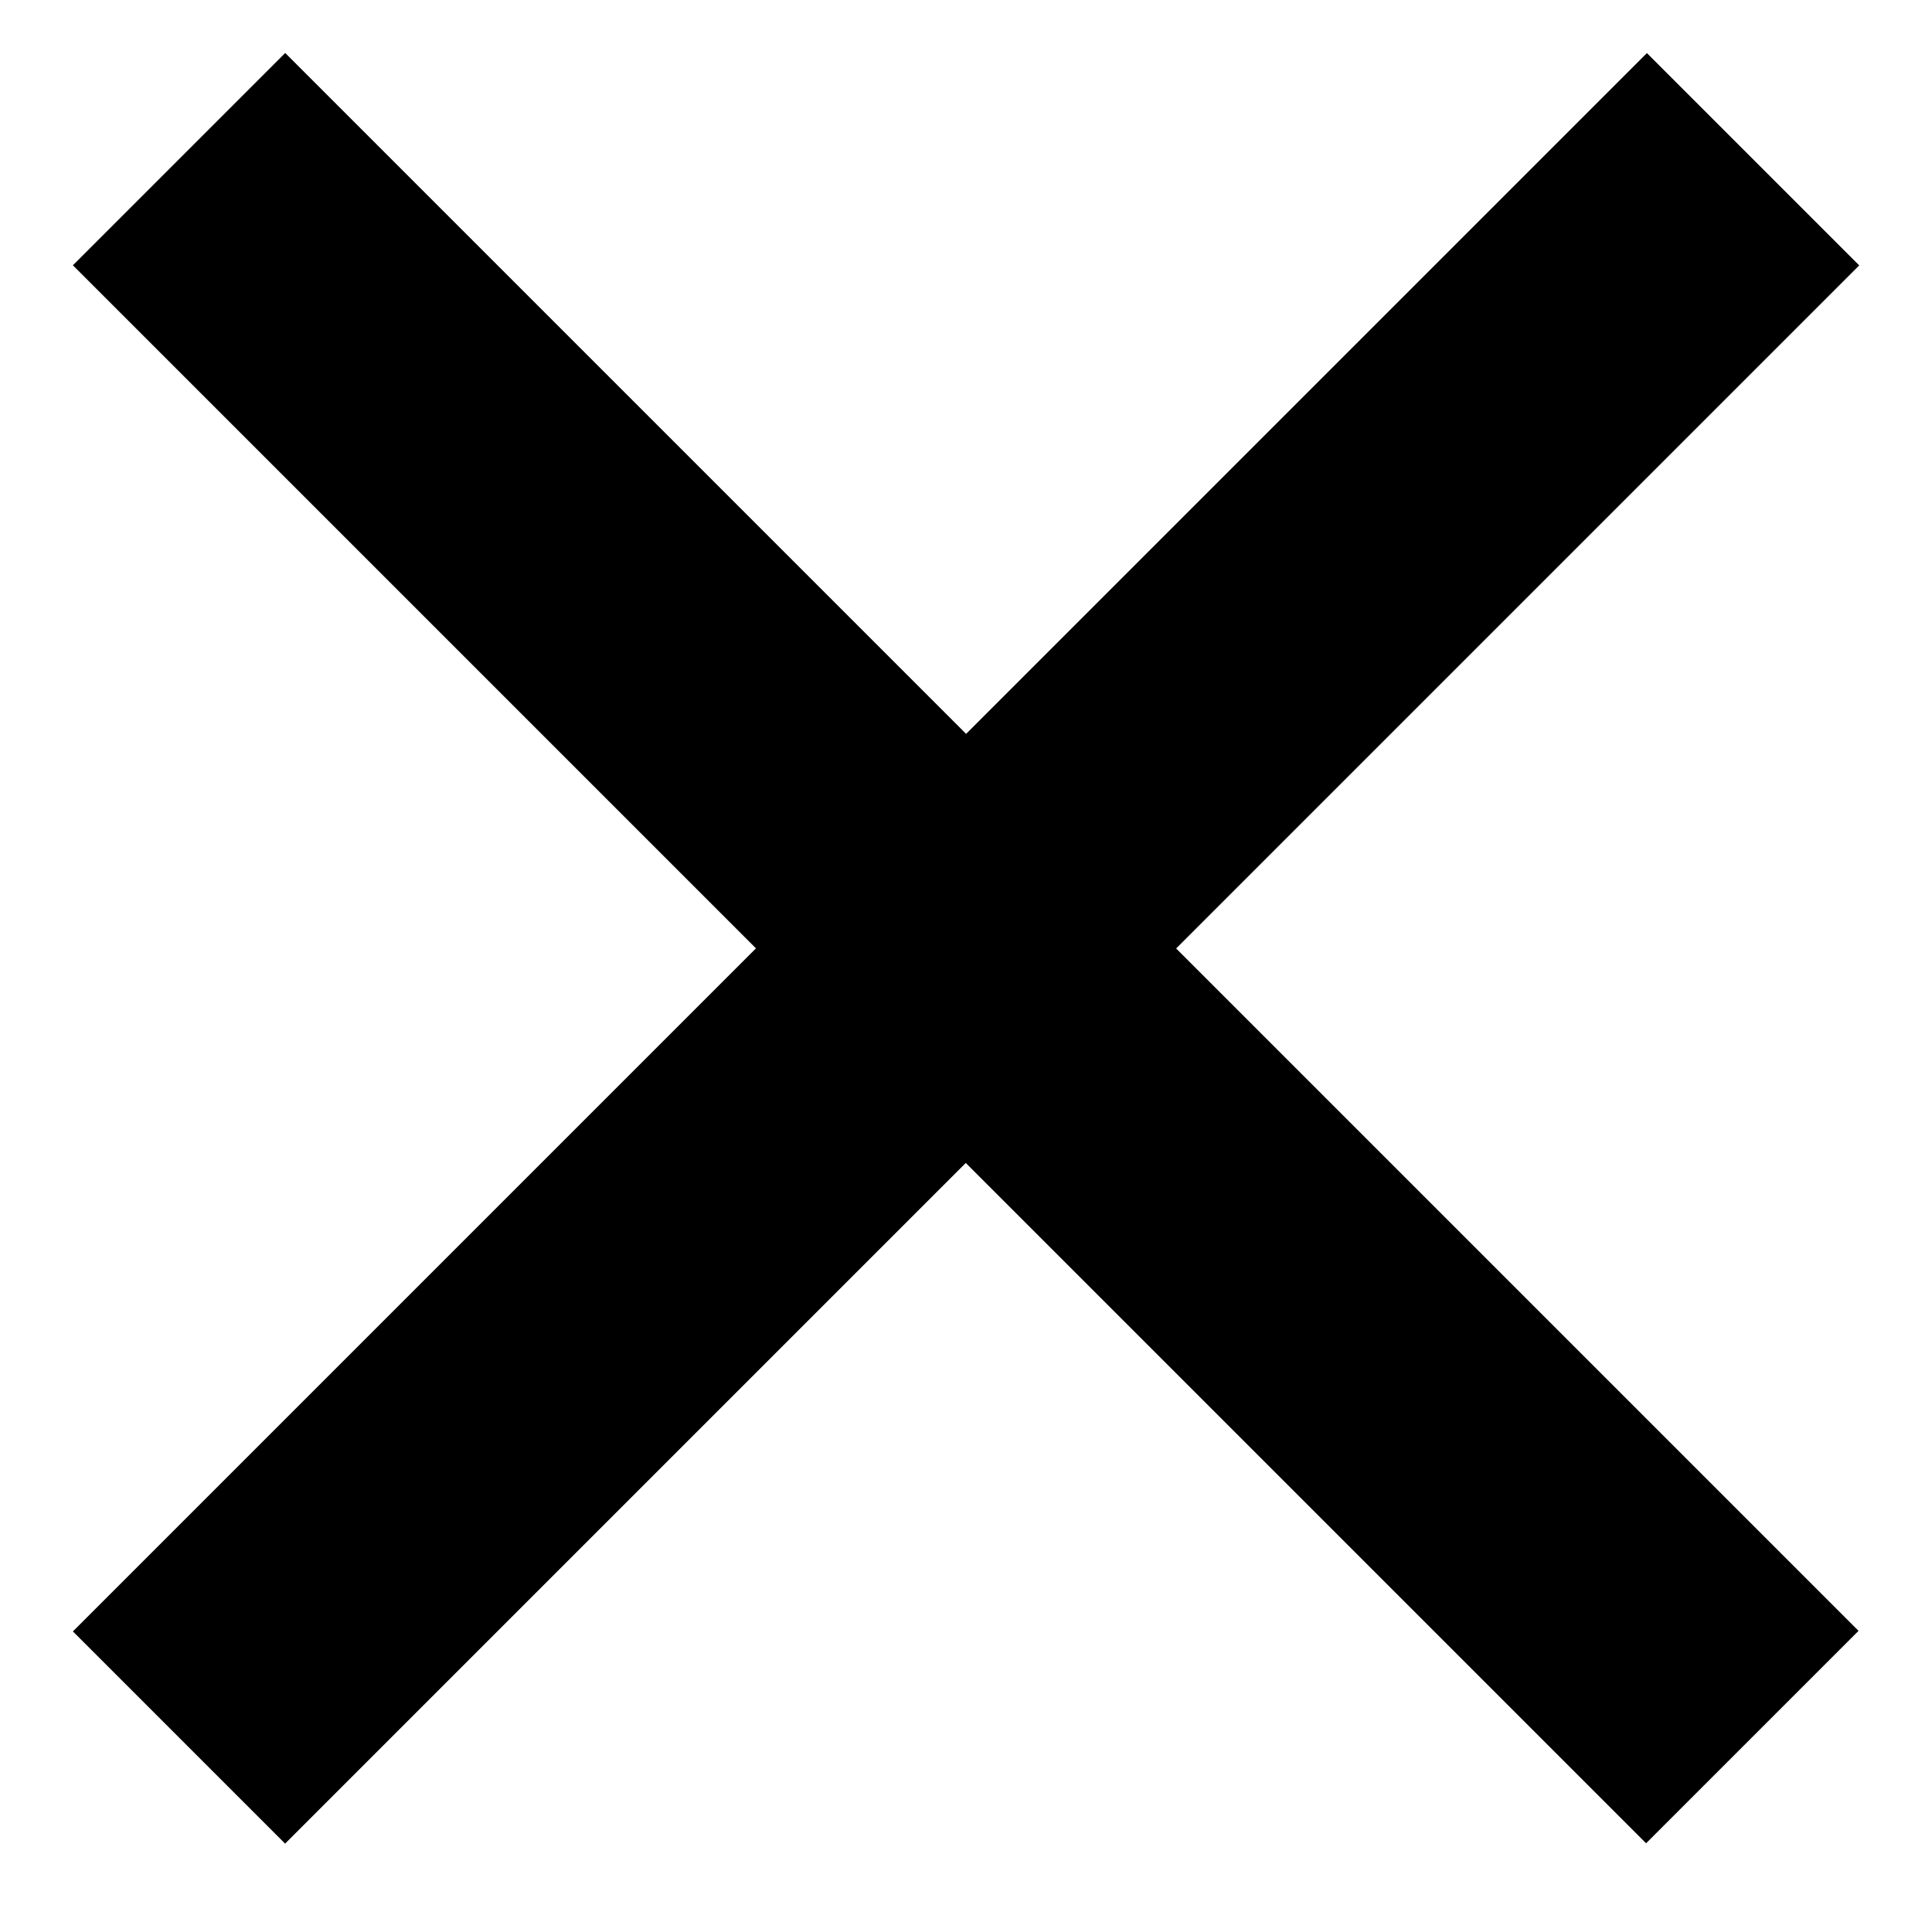
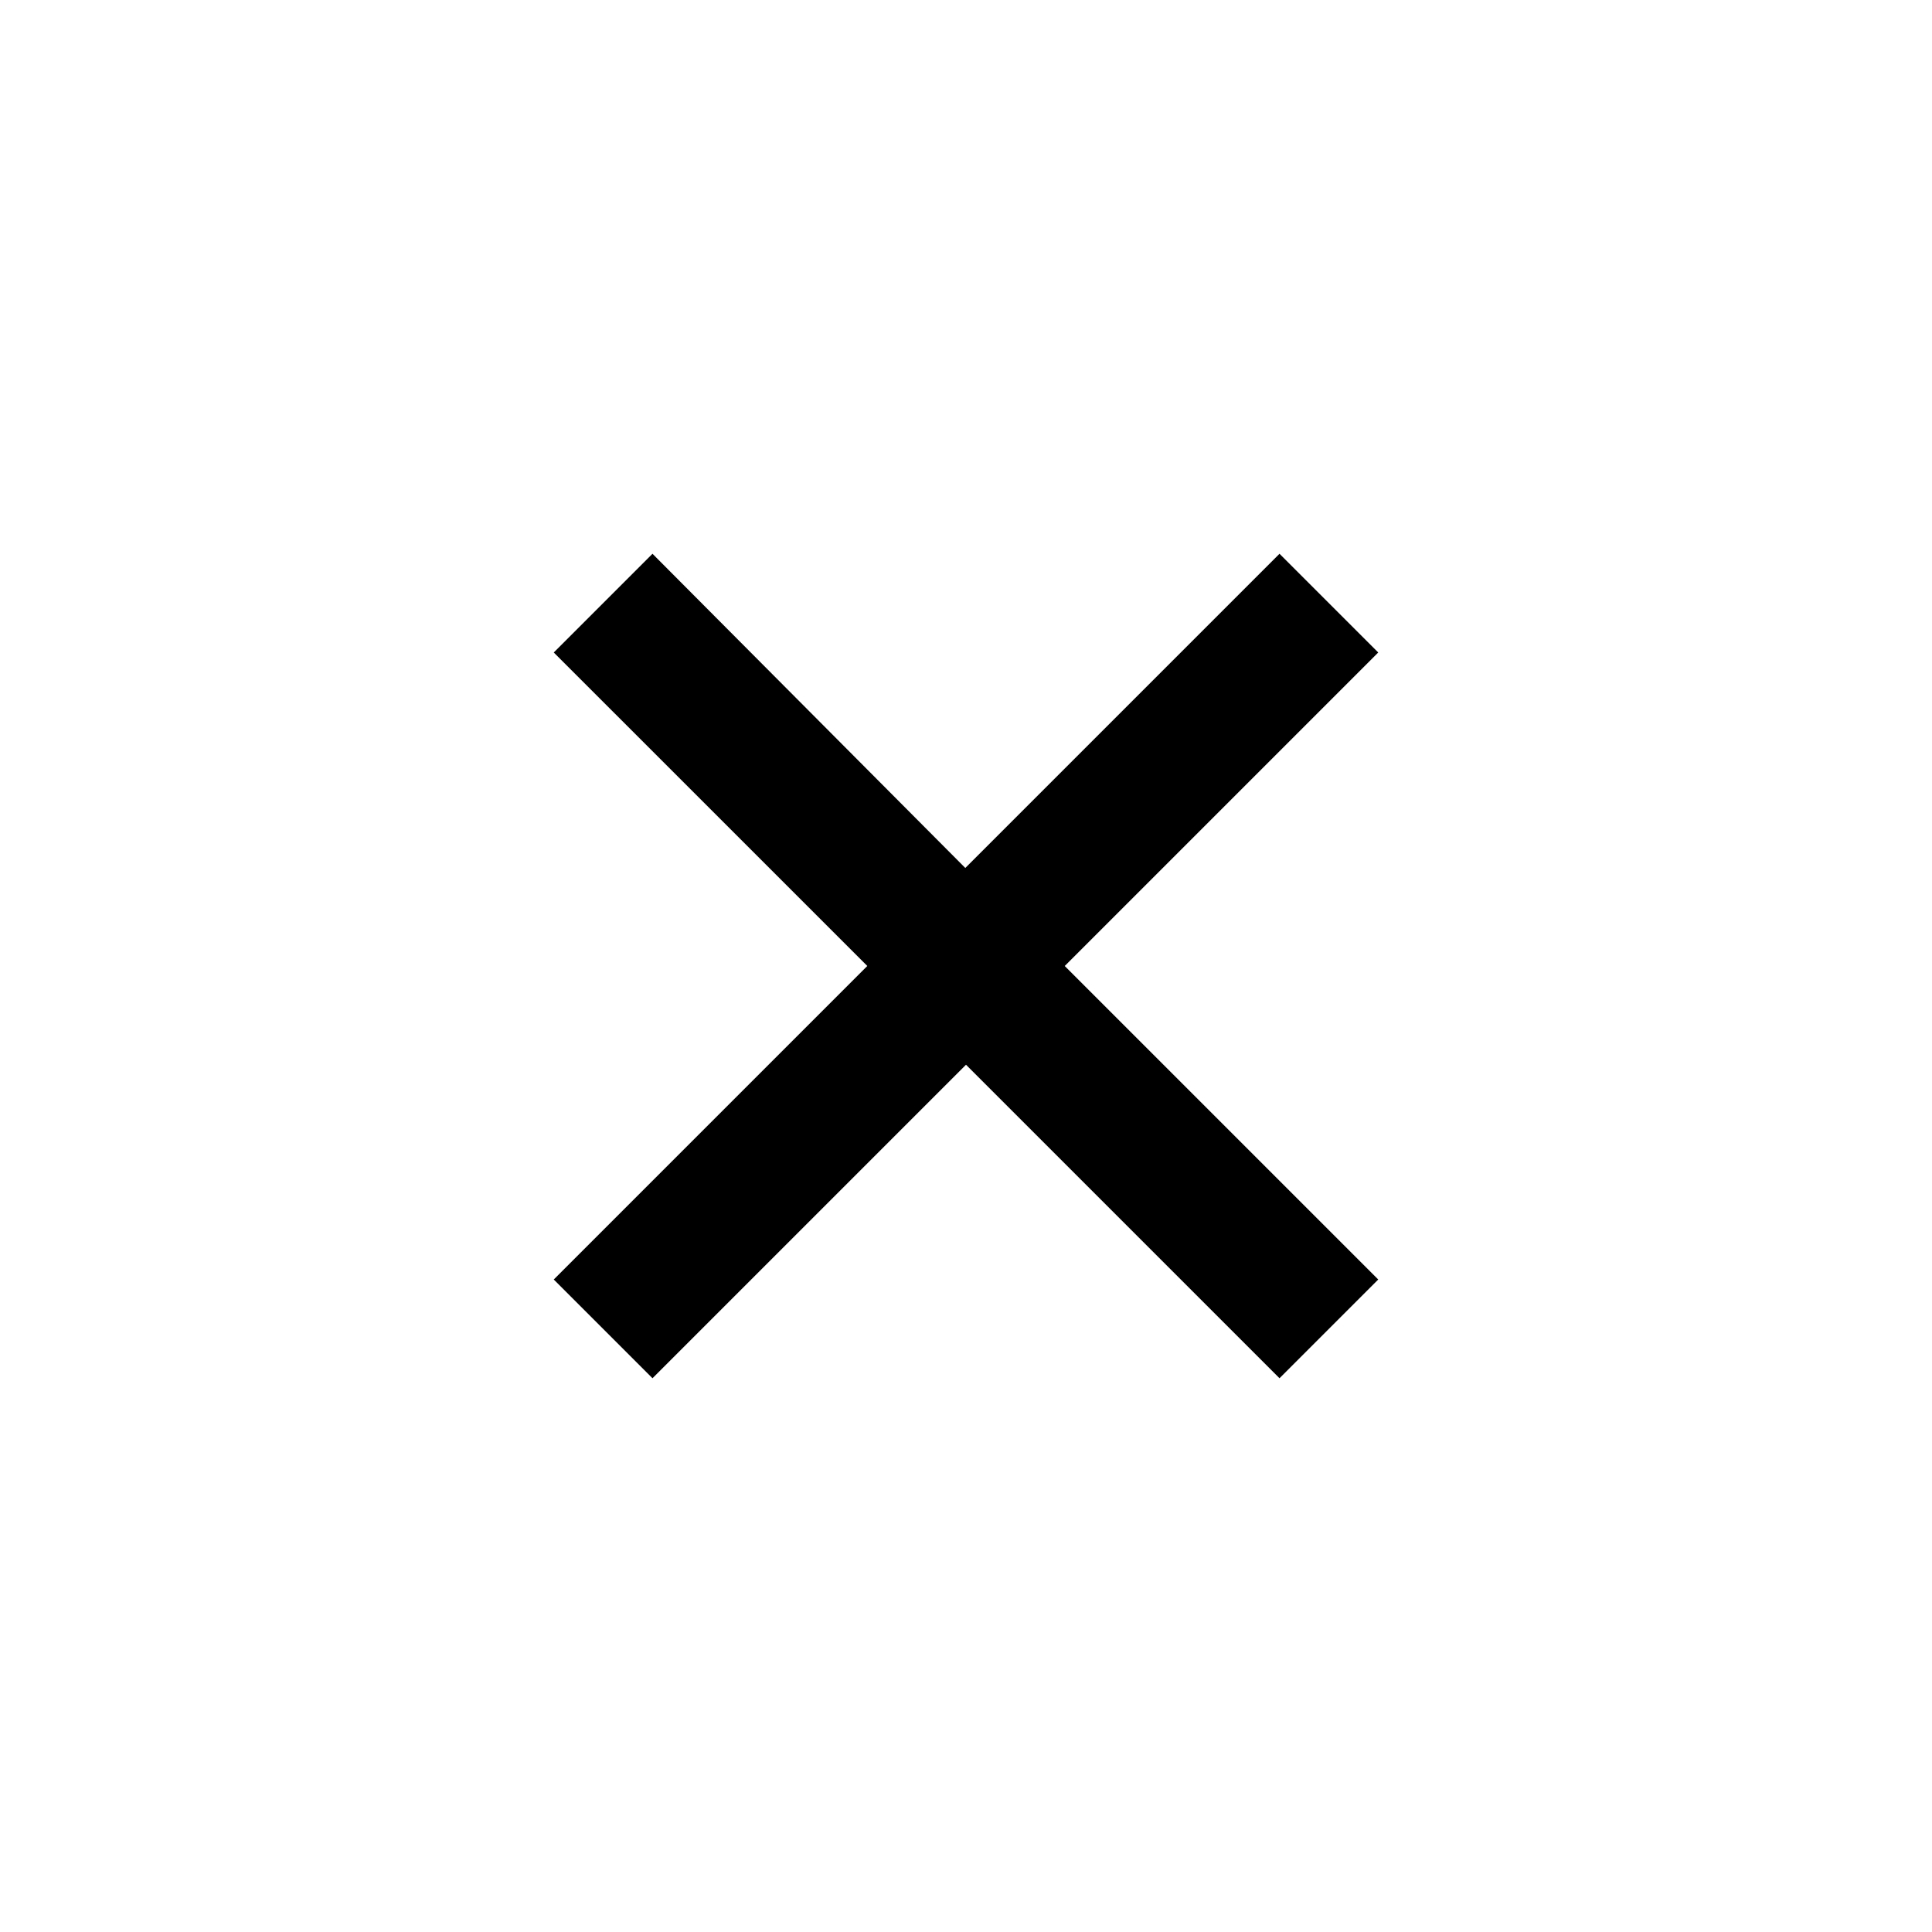
- <svg xmlns="http://www.w3.org/2000/svg" width="12px" height="12px" viewBox="0 0 12 12" version="1.1">
-   <g id="icon-cross" transform="translate(-4, -4)">
-     <g id="plus" transform="translate(10, 10) rotate(45) translate(-10, -10) translate(3, 3)">
-       <path d="M6,7.845 L3.981,7.845 L0,7.845 L0,5.98 L5.981,5.98 L5.981,8.8817842e-16 L7.846,8.8817842e-16 L7.846,3.98 L7.846,6 L9.864,6 L13.84,6 L13.84,7.866 L7.864,7.866 L7.864,13.845 L6,13.845 L6,9.866 L6,7.845 Z" id="Combined-Shape" />
-     </g>
-   </g>
+ <svg xmlns="http://www.w3.org/2000/svg" viewBox="0 0 1024 1024" version="1.1">
+   <polygon id="path-1" points="512 564.326 678.17 730.496 730.496 678.17 564.326 512 730.496 345.83 678.17 293.504 511.632 460.042 345.83 293.504 293.504 345.83 459.689 511.985 293.504 678.17 345.83 730.496" />
</svg>
